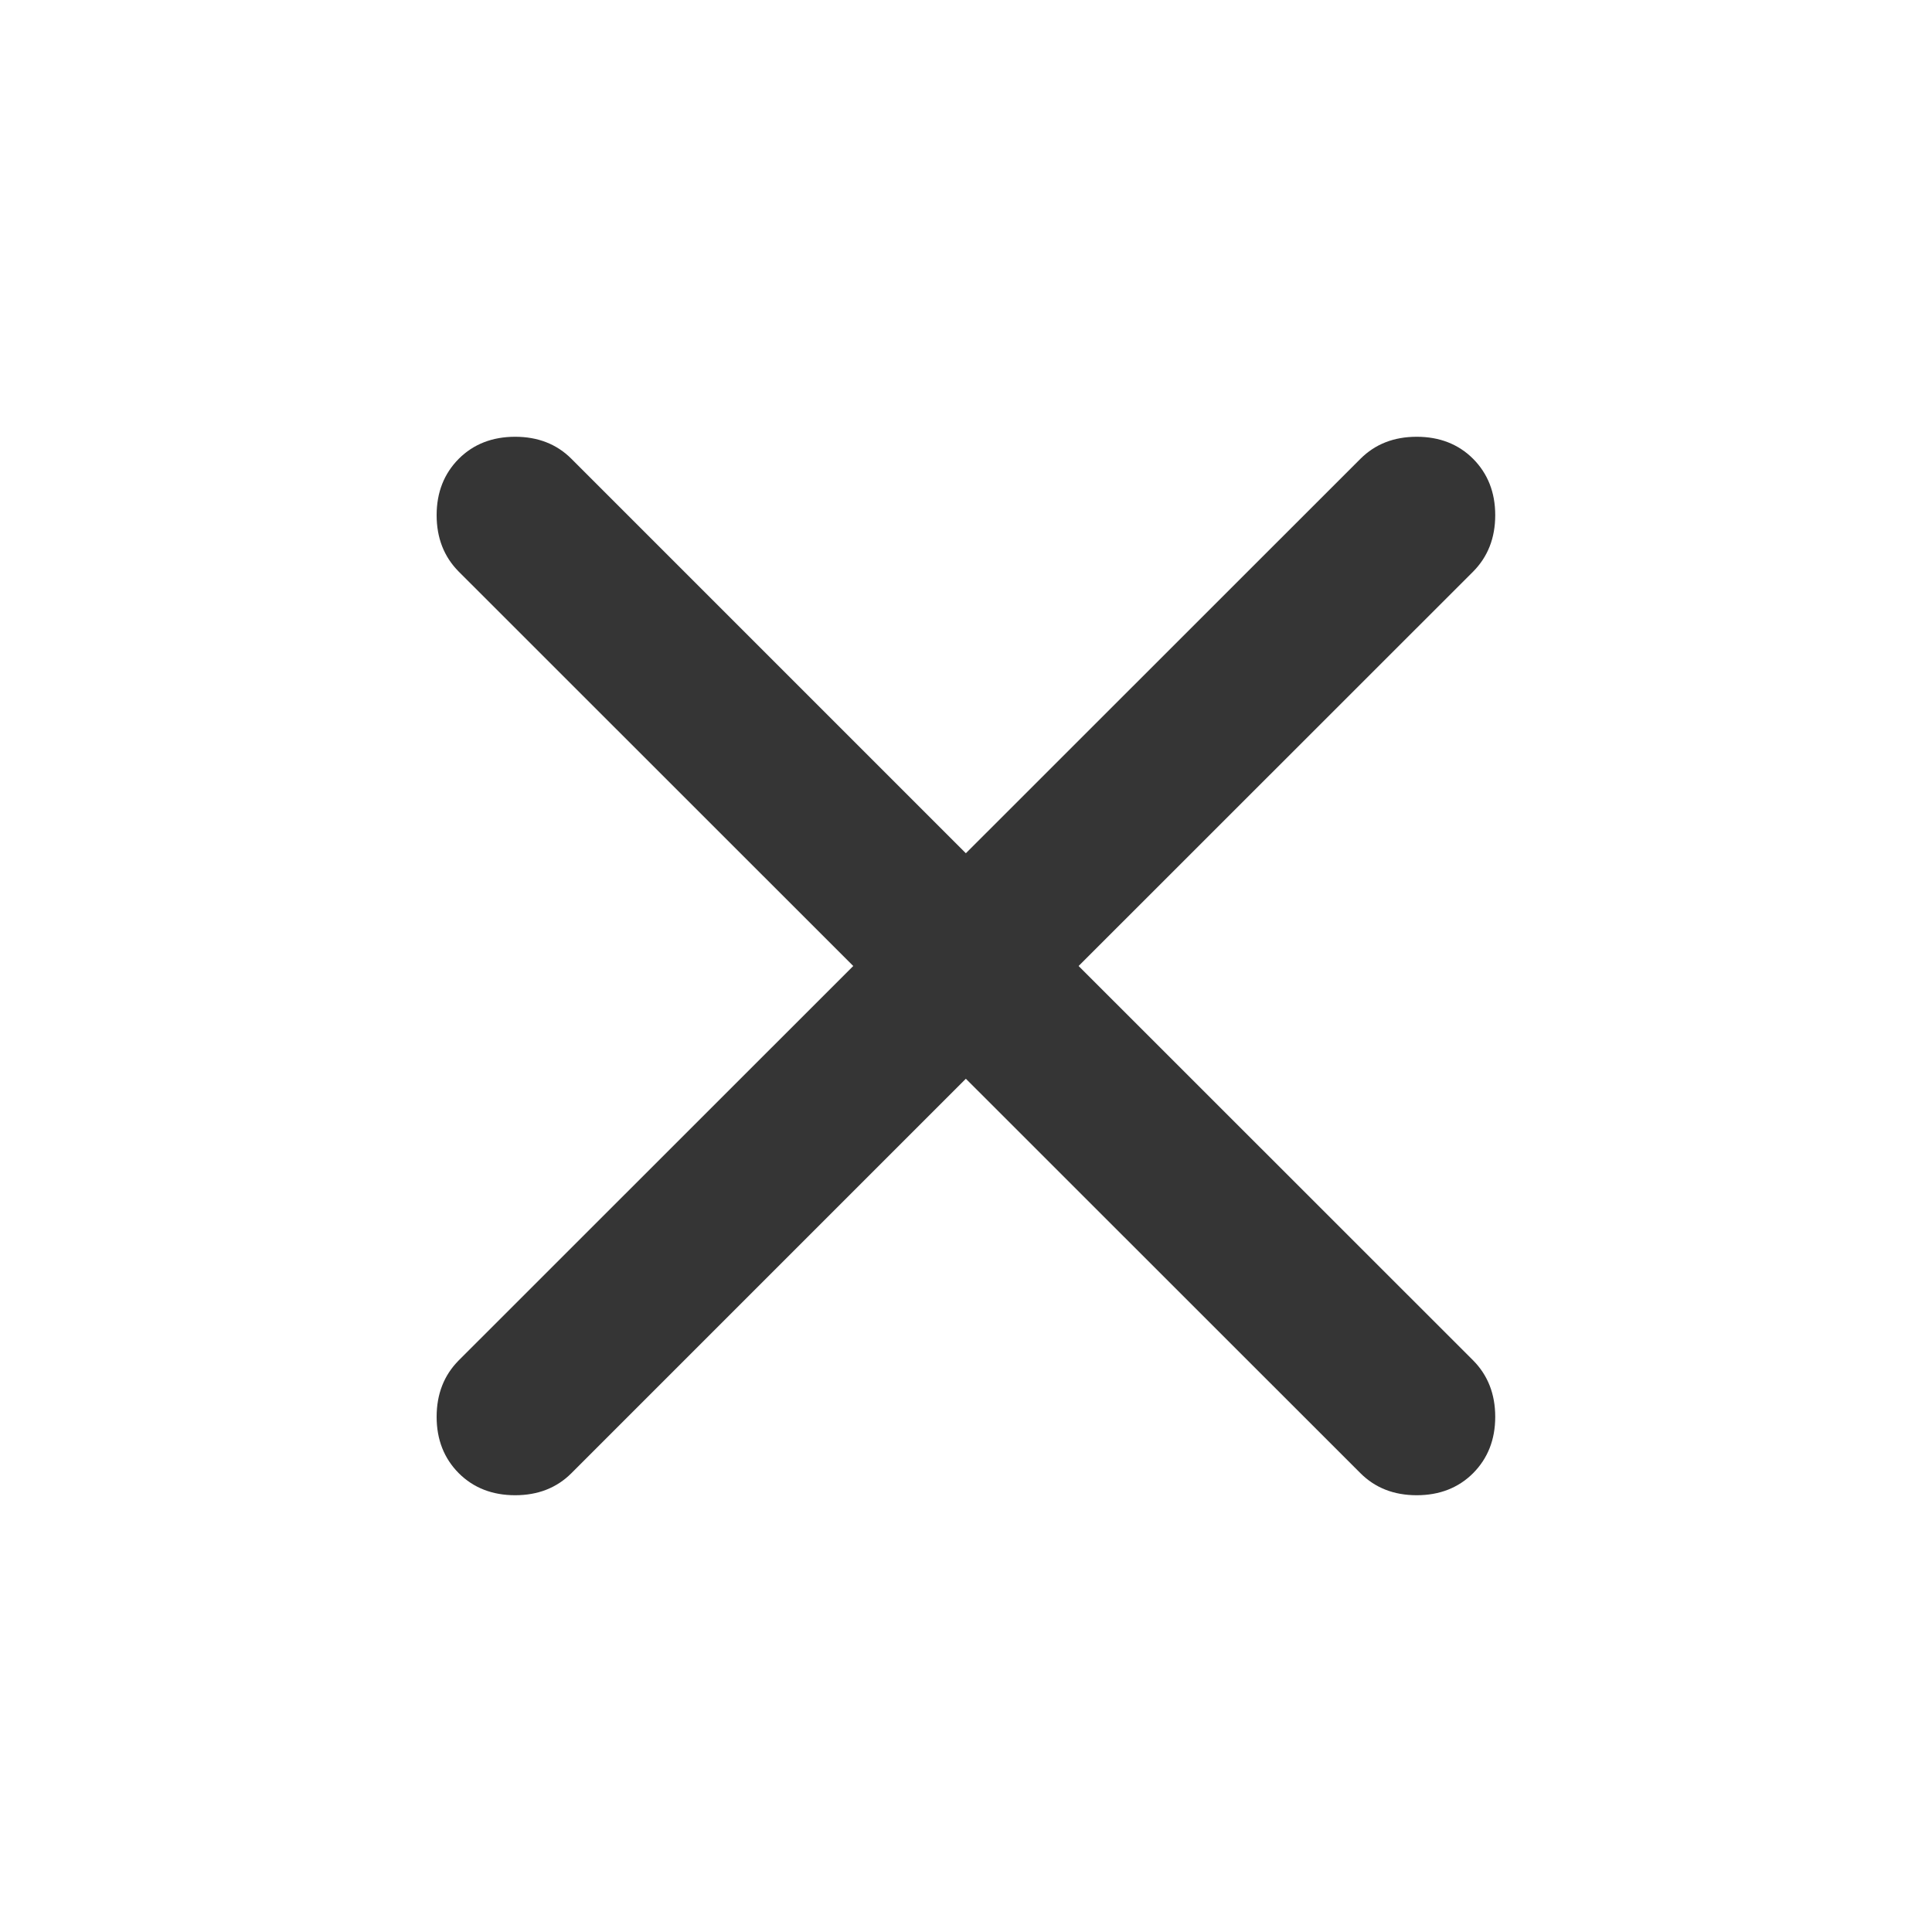
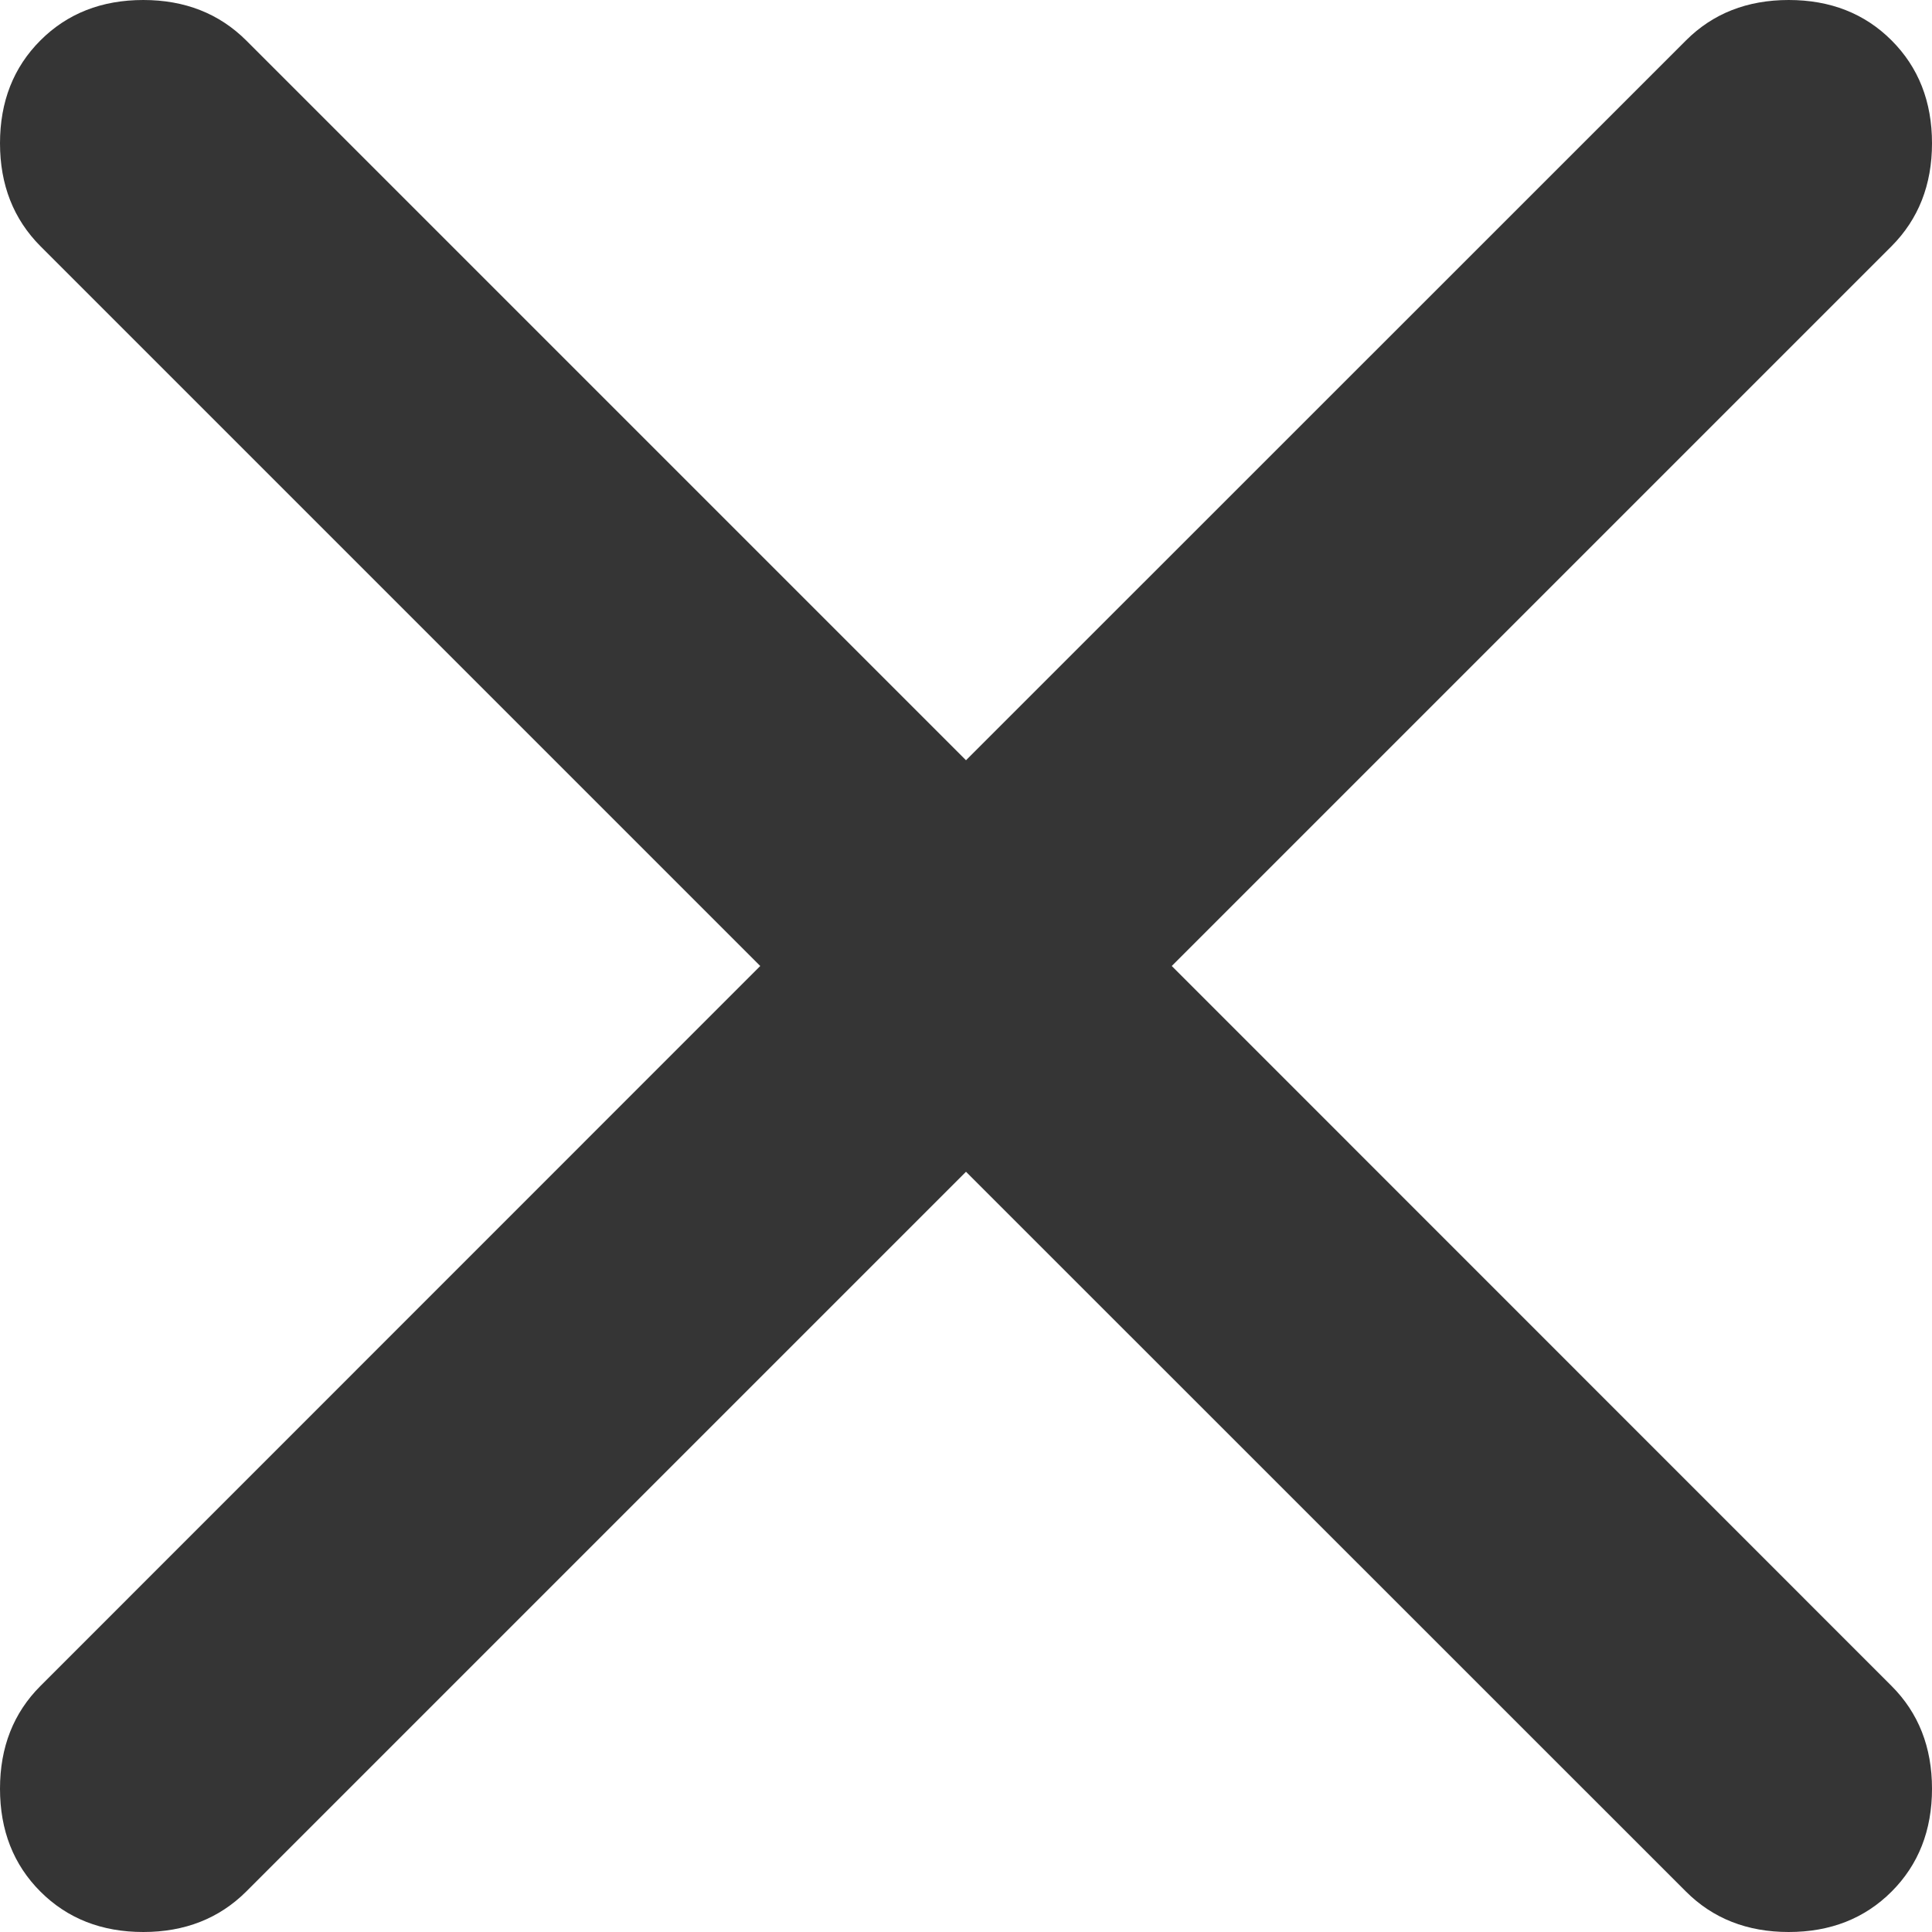
- <svg xmlns="http://www.w3.org/2000/svg" width="14" height="14" viewBox="0 0 14 14" fill="none">
-   <g id="close">
-     <mask id="mask0_519_1491" style="mask-type:alpha" maskUnits="userSpaceOnUse" x="0" y="0" width="14" height="14">
-       <rect id="Bounding box" width="14" height="14" fill="#D9D9D9" />
-     </mask>
-     <g mask="url(#mask0_519_1491)">
-       <path id="close_2" d="M6.999 7.817L4.141 10.675C4.034 10.782 3.898 10.835 3.733 10.835C3.568 10.835 3.431 10.782 3.324 10.675C3.218 10.568 3.164 10.432 3.164 10.267C3.164 10.101 3.218 9.965 3.324 9.858L6.183 7L3.324 4.142C3.218 4.035 3.164 3.899 3.164 3.733C3.164 3.568 3.218 3.432 3.324 3.325C3.431 3.218 3.568 3.165 3.733 3.165C3.898 3.165 4.034 3.218 4.141 3.325L6.999 6.183L9.858 3.325C9.965 3.218 10.101 3.165 10.266 3.165C10.431 3.165 10.568 3.218 10.675 3.325C10.781 3.432 10.835 3.568 10.835 3.733C10.835 3.899 10.781 4.035 10.675 4.142L7.816 7L10.675 9.858C10.781 9.965 10.835 10.101 10.835 10.267C10.835 10.432 10.781 10.568 10.675 10.675C10.568 10.782 10.431 10.835 10.266 10.835C10.101 10.835 9.965 10.782 9.858 10.675L6.999 7.817Z" fill="#353535" />
-     </g>
-   </g>
+ <svg xmlns="http://www.w3.org/2000/svg" width="12" height="12" viewBox="0 0 12 12" fill="none">
+   <path id="close" d="M6 7.278L1.529 11.749C1.361 11.916 1.148 12 0.89 12C0.631 12 0.418 11.916 0.251 11.749C0.084 11.582 0 11.369 0 11.11C0 10.852 0.084 10.639 0.251 10.472L4.722 6L0.251 1.529C0.084 1.361 0 1.148 0 0.89C0 0.631 0.084 0.418 0.251 0.251C0.418 0.084 0.631 0 0.89 0C1.148 0 1.361 0.084 1.529 0.251L6 4.722L10.472 0.251C10.639 0.084 10.852 0 11.11 0C11.369 0 11.582 0.084 11.749 0.251C11.916 0.418 12 0.631 12 0.89C12 1.148 11.916 1.361 11.749 1.529L7.278 6L11.749 10.472C11.916 10.639 12 10.852 12 11.11C12 11.369 11.916 11.582 11.749 11.749C11.582 11.916 11.369 12 11.11 12C10.852 12 10.639 11.916 10.472 11.749L6 7.278Z" fill="#353535" />
</svg>
